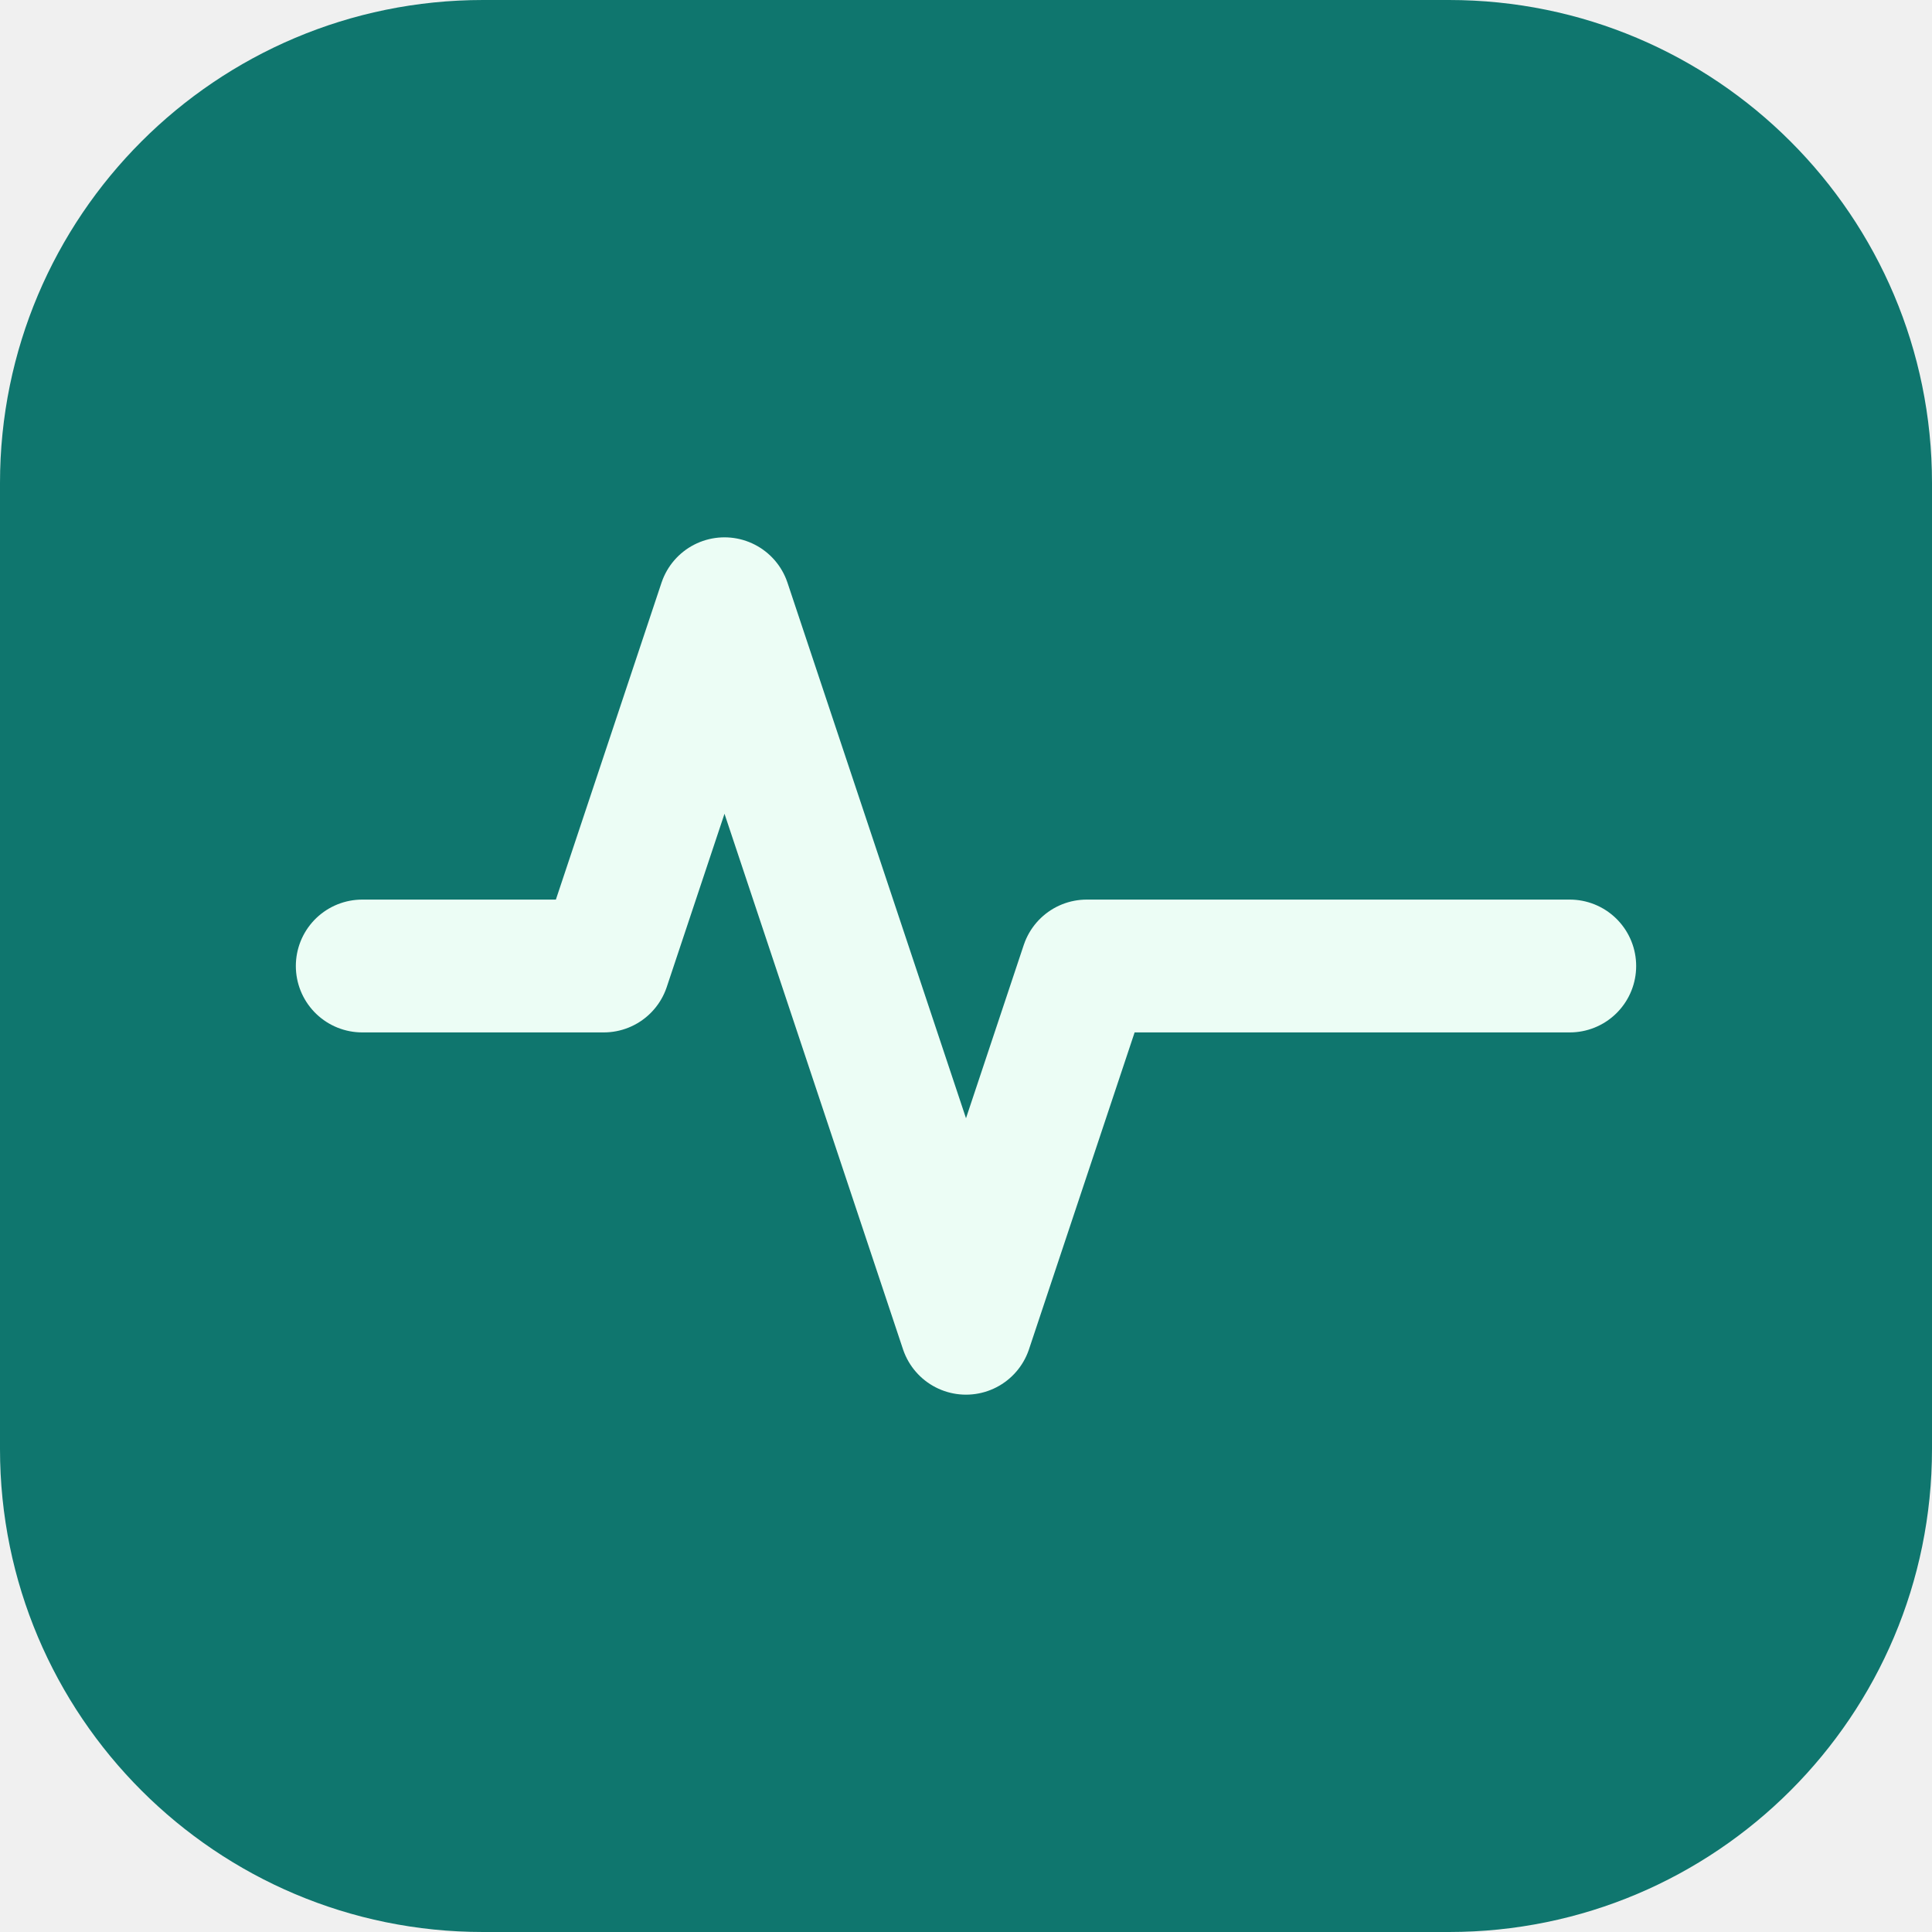
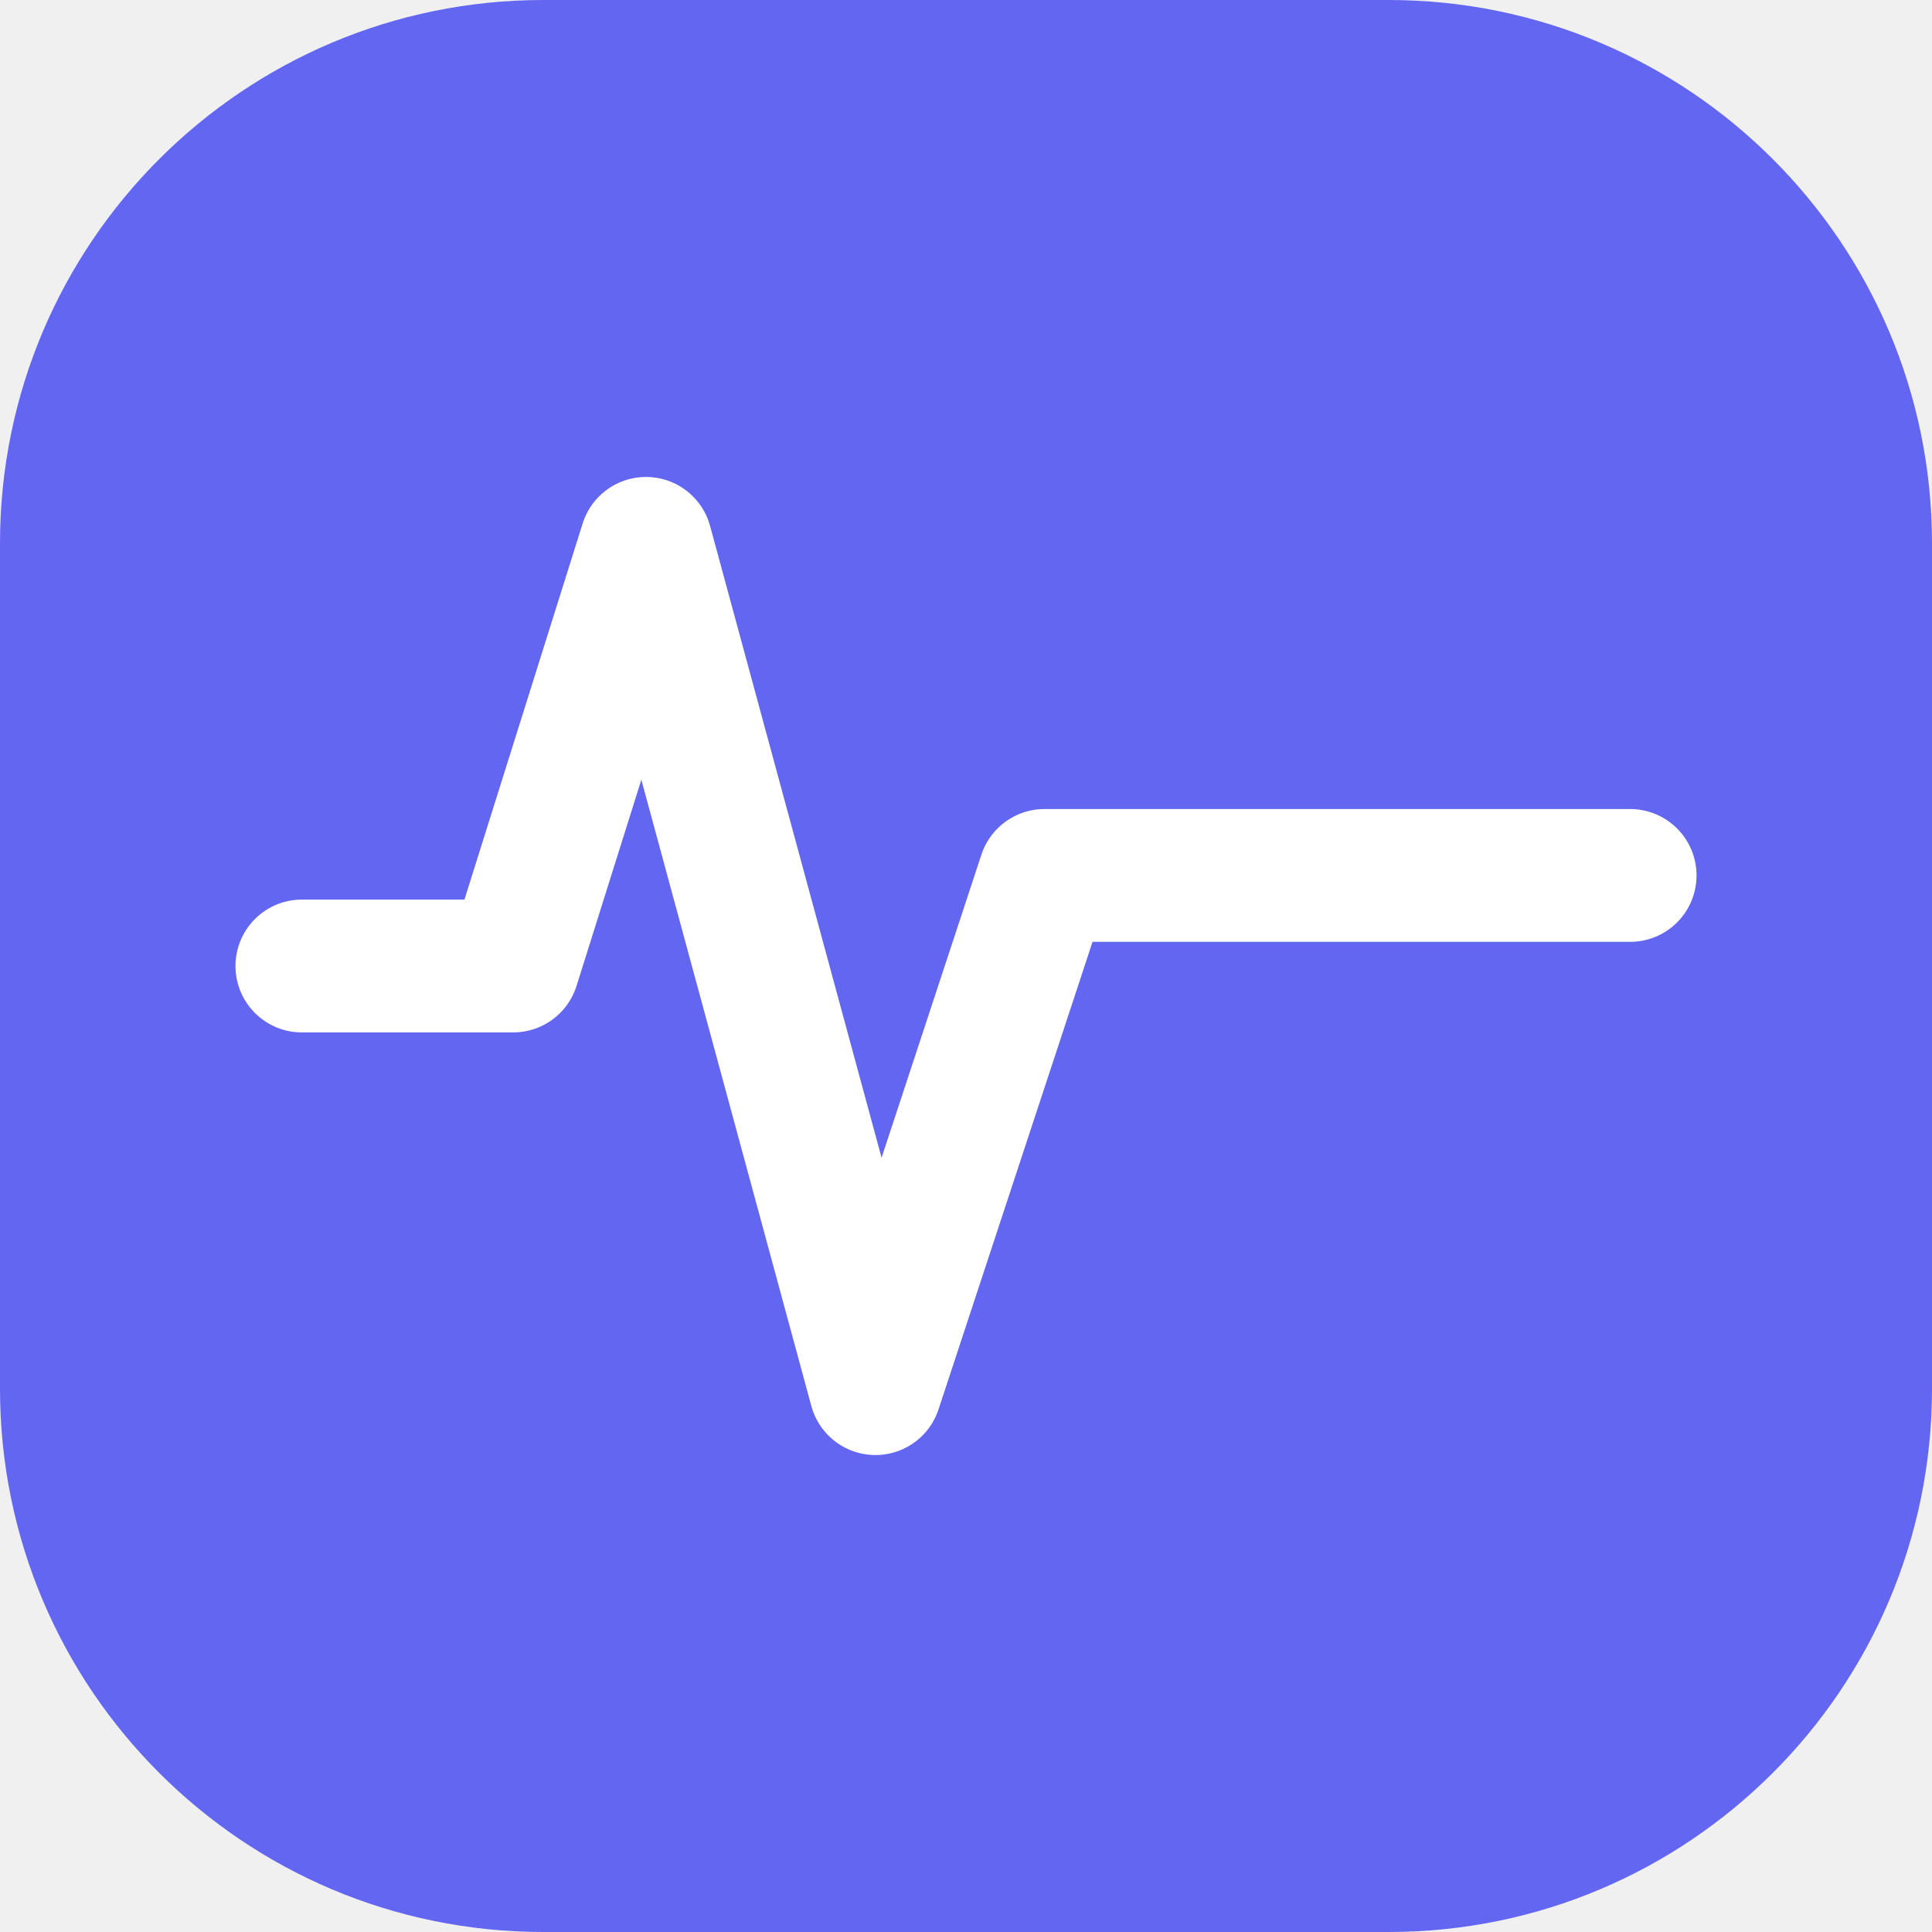
<svg xmlns="http://www.w3.org/2000/svg" viewBox="0 0 32 32" fill="none">
-   <rect width="32" height="32" rx="8" fill="#0f766e" />
-   <path d="M6 16h4l2-6 4 12 2-6h8" stroke="#ecfdf5" stroke-width="2.2" stroke-linecap="round" stroke-linejoin="round" />
+   <rect width="32" height="32" rx="9" fill="#6366f1" />
+   <path d="M5 16h3.5l2.2-7 3.8 14 2.8-8.5H27" stroke="#fff" stroke-width="2.2" stroke-linecap="round" stroke-linejoin="round" />
</svg>
